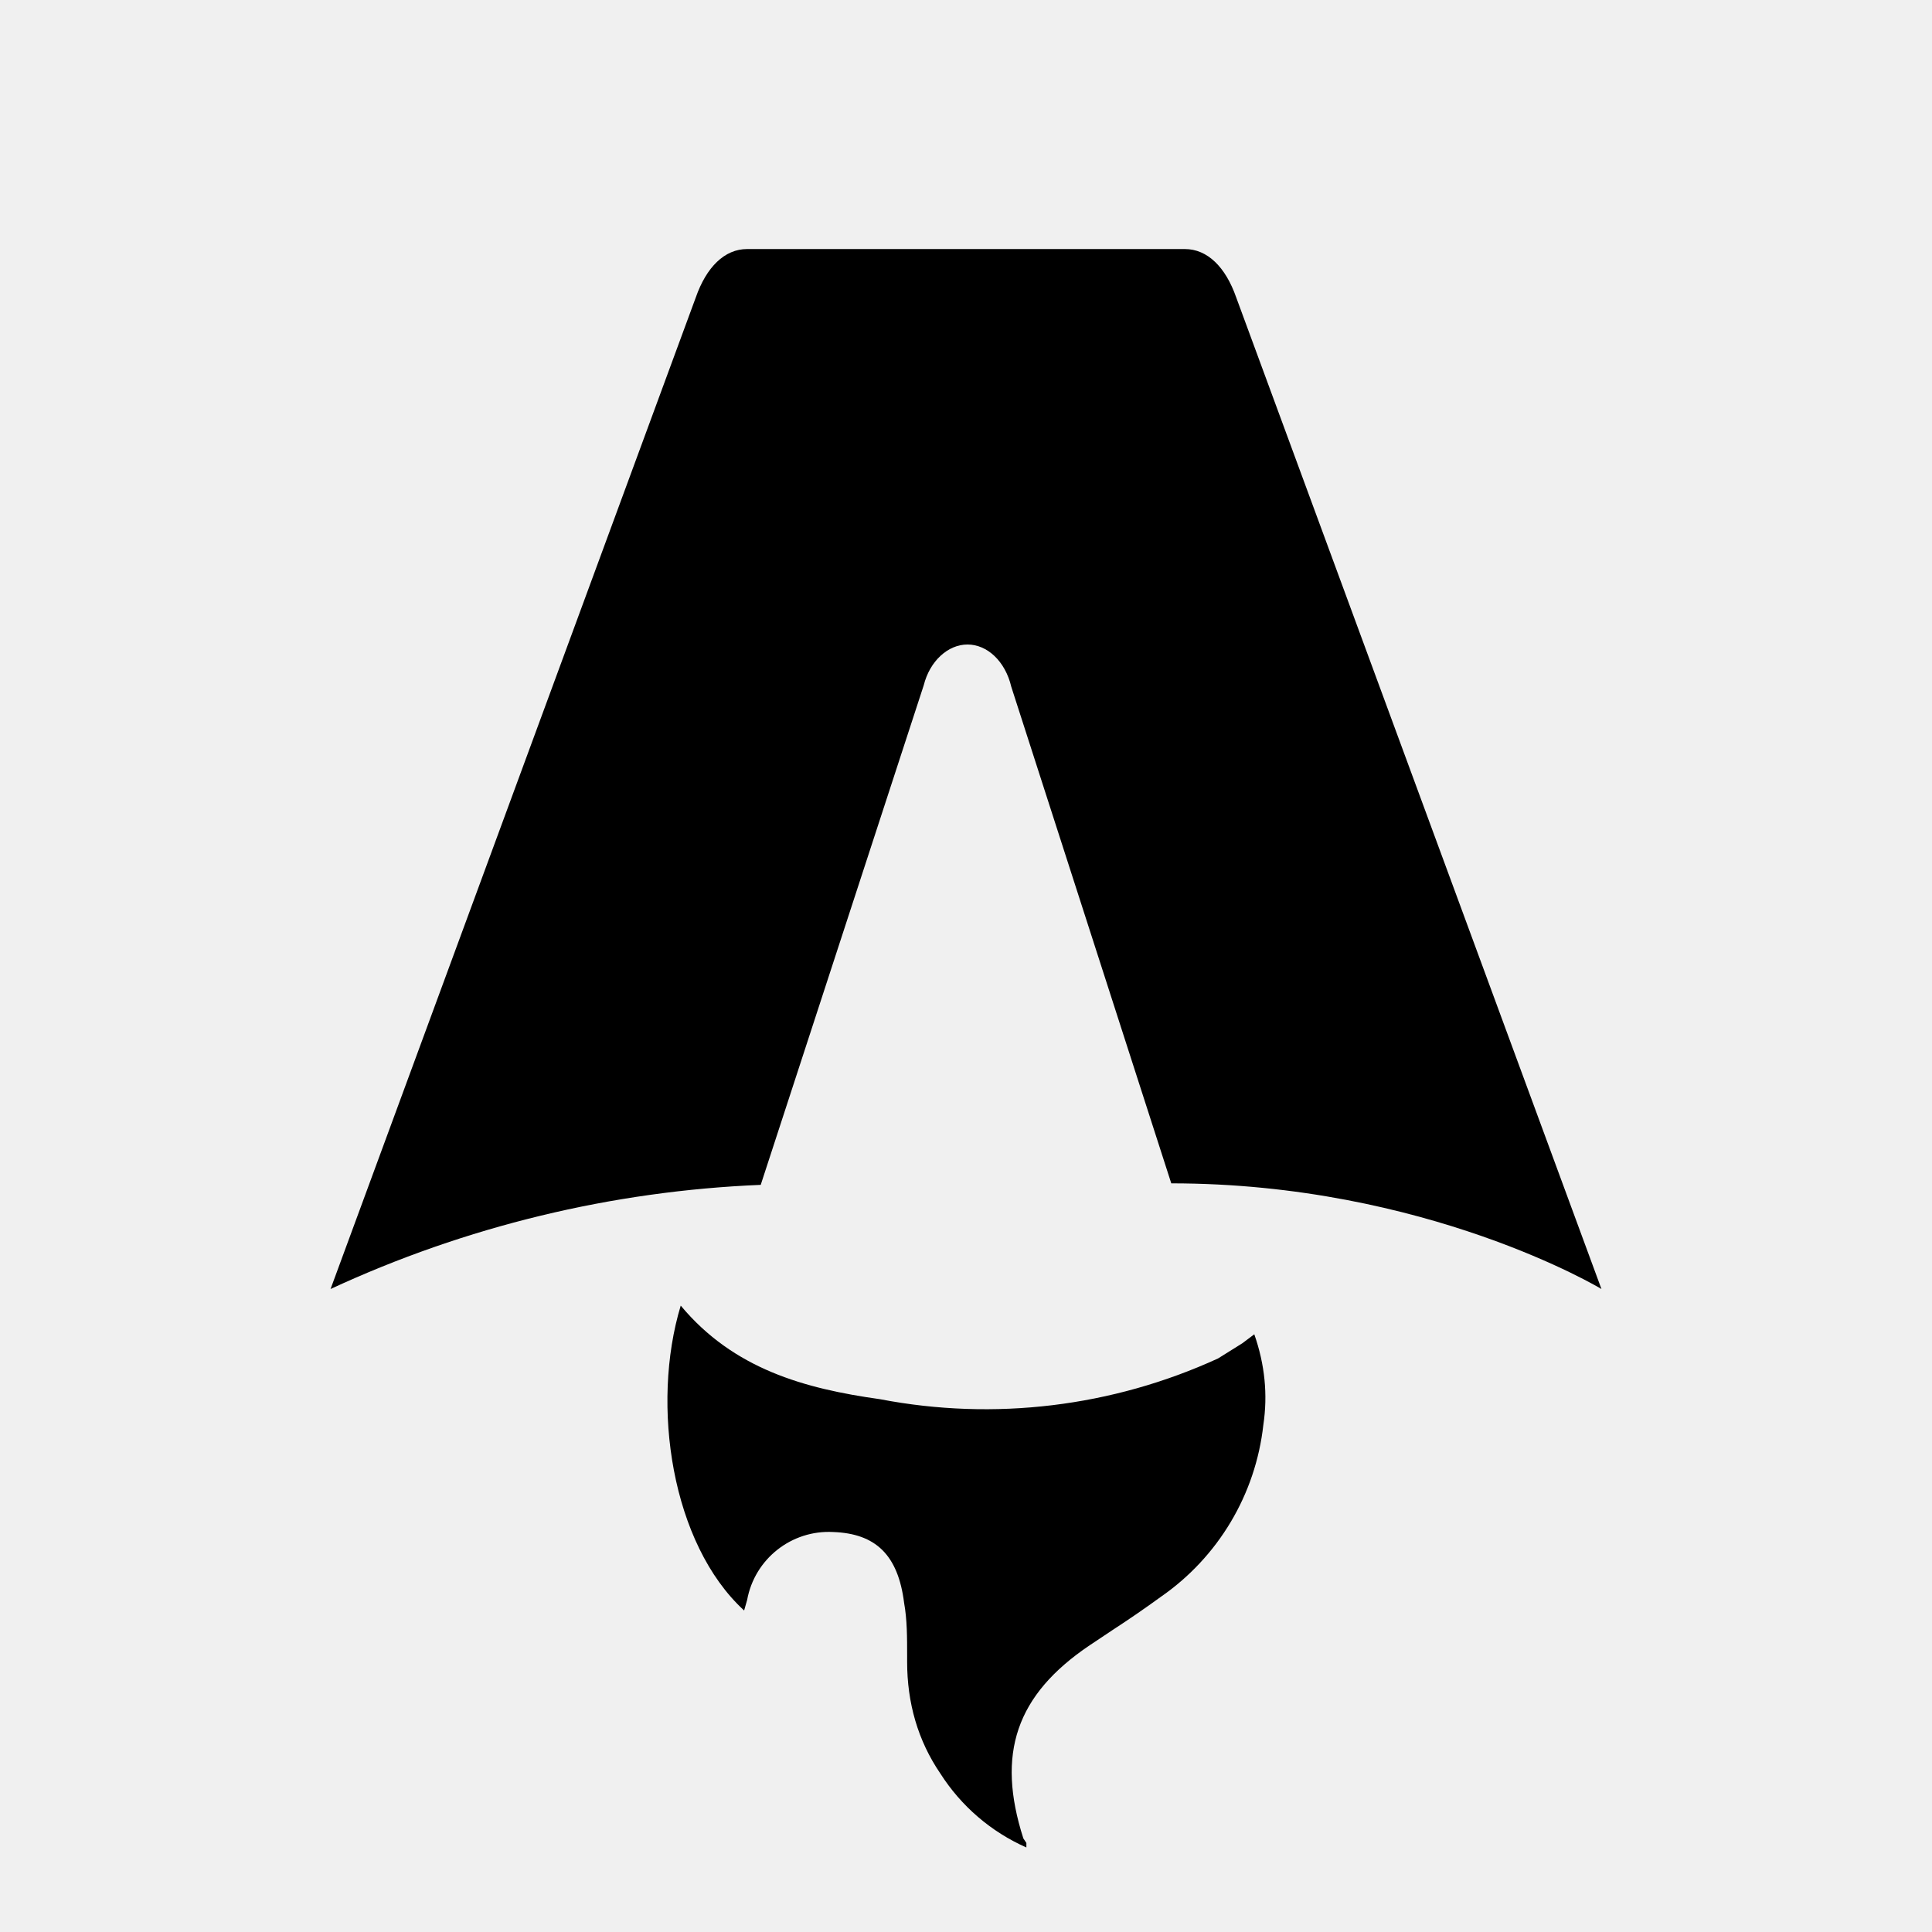
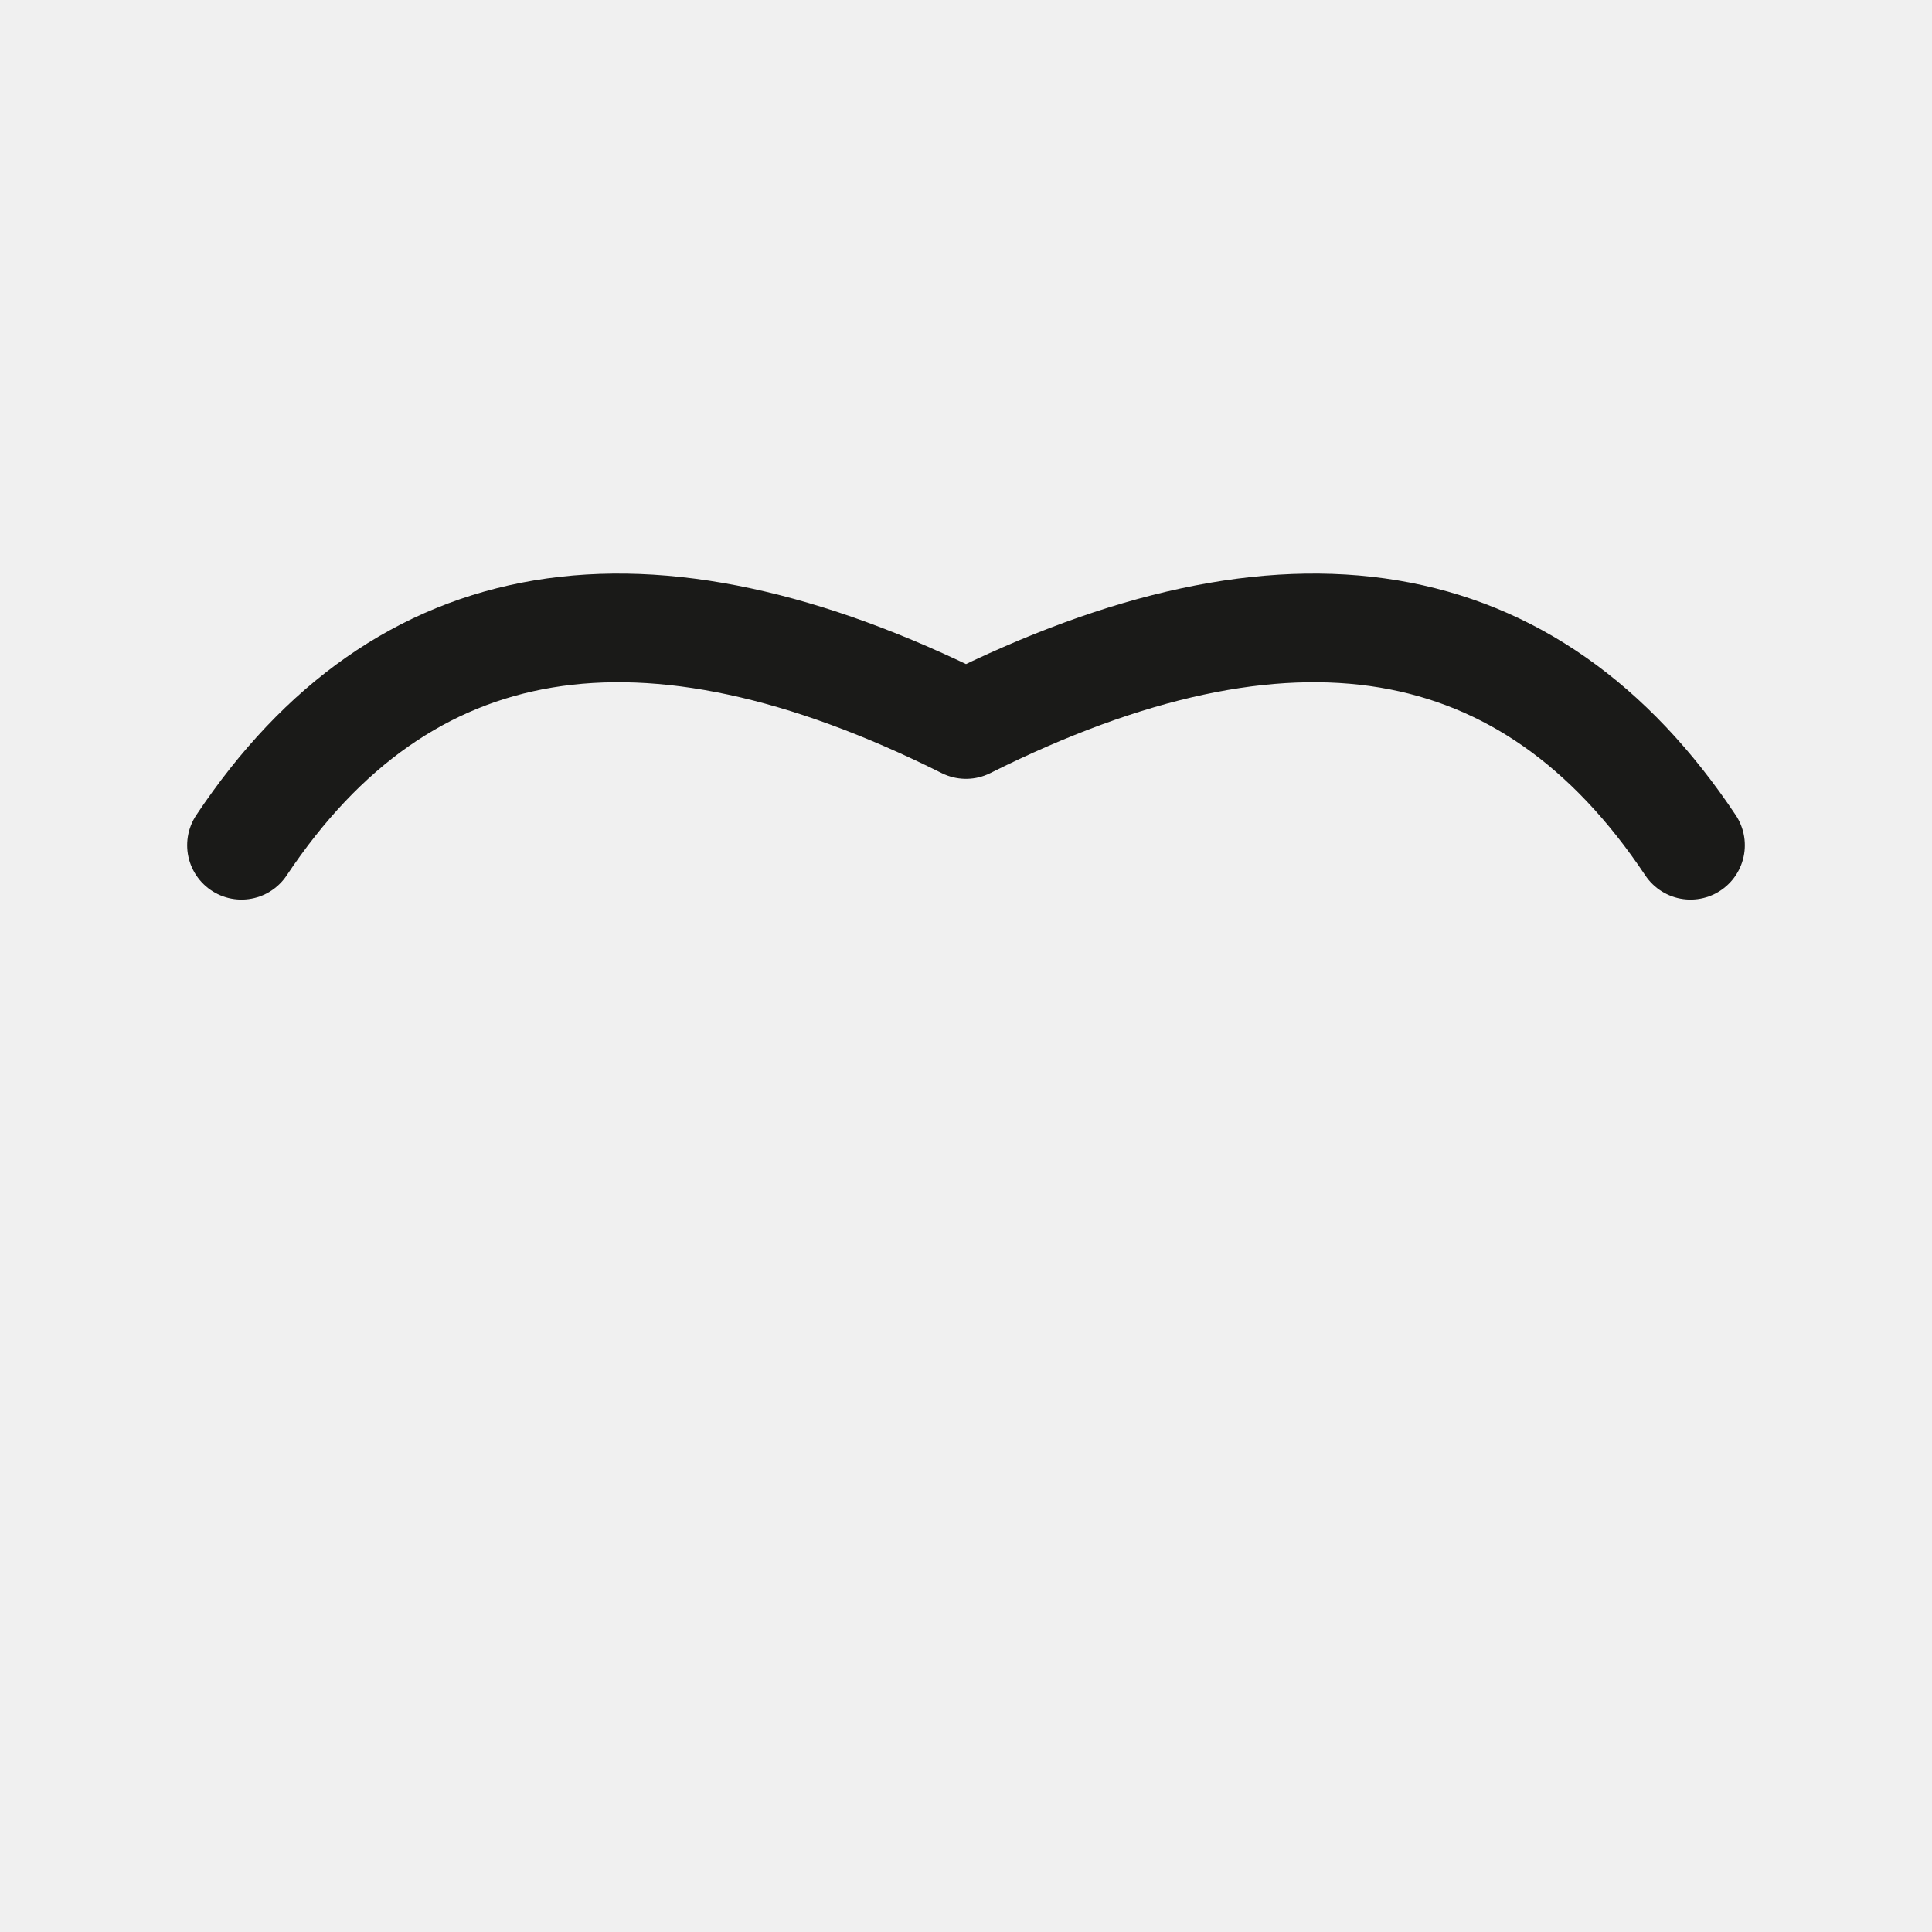
- <svg xmlns="http://www.w3.org/2000/svg" fill="none" viewBox="0 0 128 128">
-   <path d="M50.4 78.5a75.1 75.1 0 0 0-28.5 6.9l24.2-65.7c.7-2 1.9-3.2 3.4-3.2h29c1.5 0 2.7 1.2 3.4 3.2l24.2 65.7s-11.6-7-28.5-7L67 45.5c-.4-1.7-1.6-2.8-2.9-2.8-1.3 0-2.5 1.1-2.9 2.7L50.4 78.5Zm-1.1 28.2Zm-4.2-20.2c-2 6.6-.6 15.8 4.2 20.2a17.5 17.5 0 0 1 .2-.7 5.5 5.5 0 0 1 5.7-4.5c2.8.1 4.3 1.5 4.7 4.7.2 1.1.2 2.3.2 3.5v.4c0 2.7.7 5.2 2.2 7.4a13 13 0 0 0 5.7 4.9v-.3l-.2-.3c-1.8-5.6-.5-9.5 4.4-12.8l1.5-1a73 73 0 0 0 3.2-2.2 16 16 0 0 0 6.8-11.4c.3-2 .1-4-.6-6l-.8.6-1.6 1a37 37 0 0 1-22.4 2.7c-5-.7-9.7-2-13.2-6.2Z" />
+ <svg xmlns="http://www.w3.org/2000/svg" viewBox="0 0 32 32">
+   <path d="M4 14 Q8 8 16 12 Q24 8 28 14" fill="none" stroke="#1a1a18" stroke-width="1.8" stroke-linecap="round" stroke-linejoin="round" />
  <style>
-         path { fill: #000; }
-         @media (prefers-color-scheme: dark) {
-             path { fill: #FFF; }
-         }
-     </style>
+     @media (prefers-color-scheme: dark) {
+       path { stroke: #F5F0E8; }
+     }
+   </style>
</svg>
